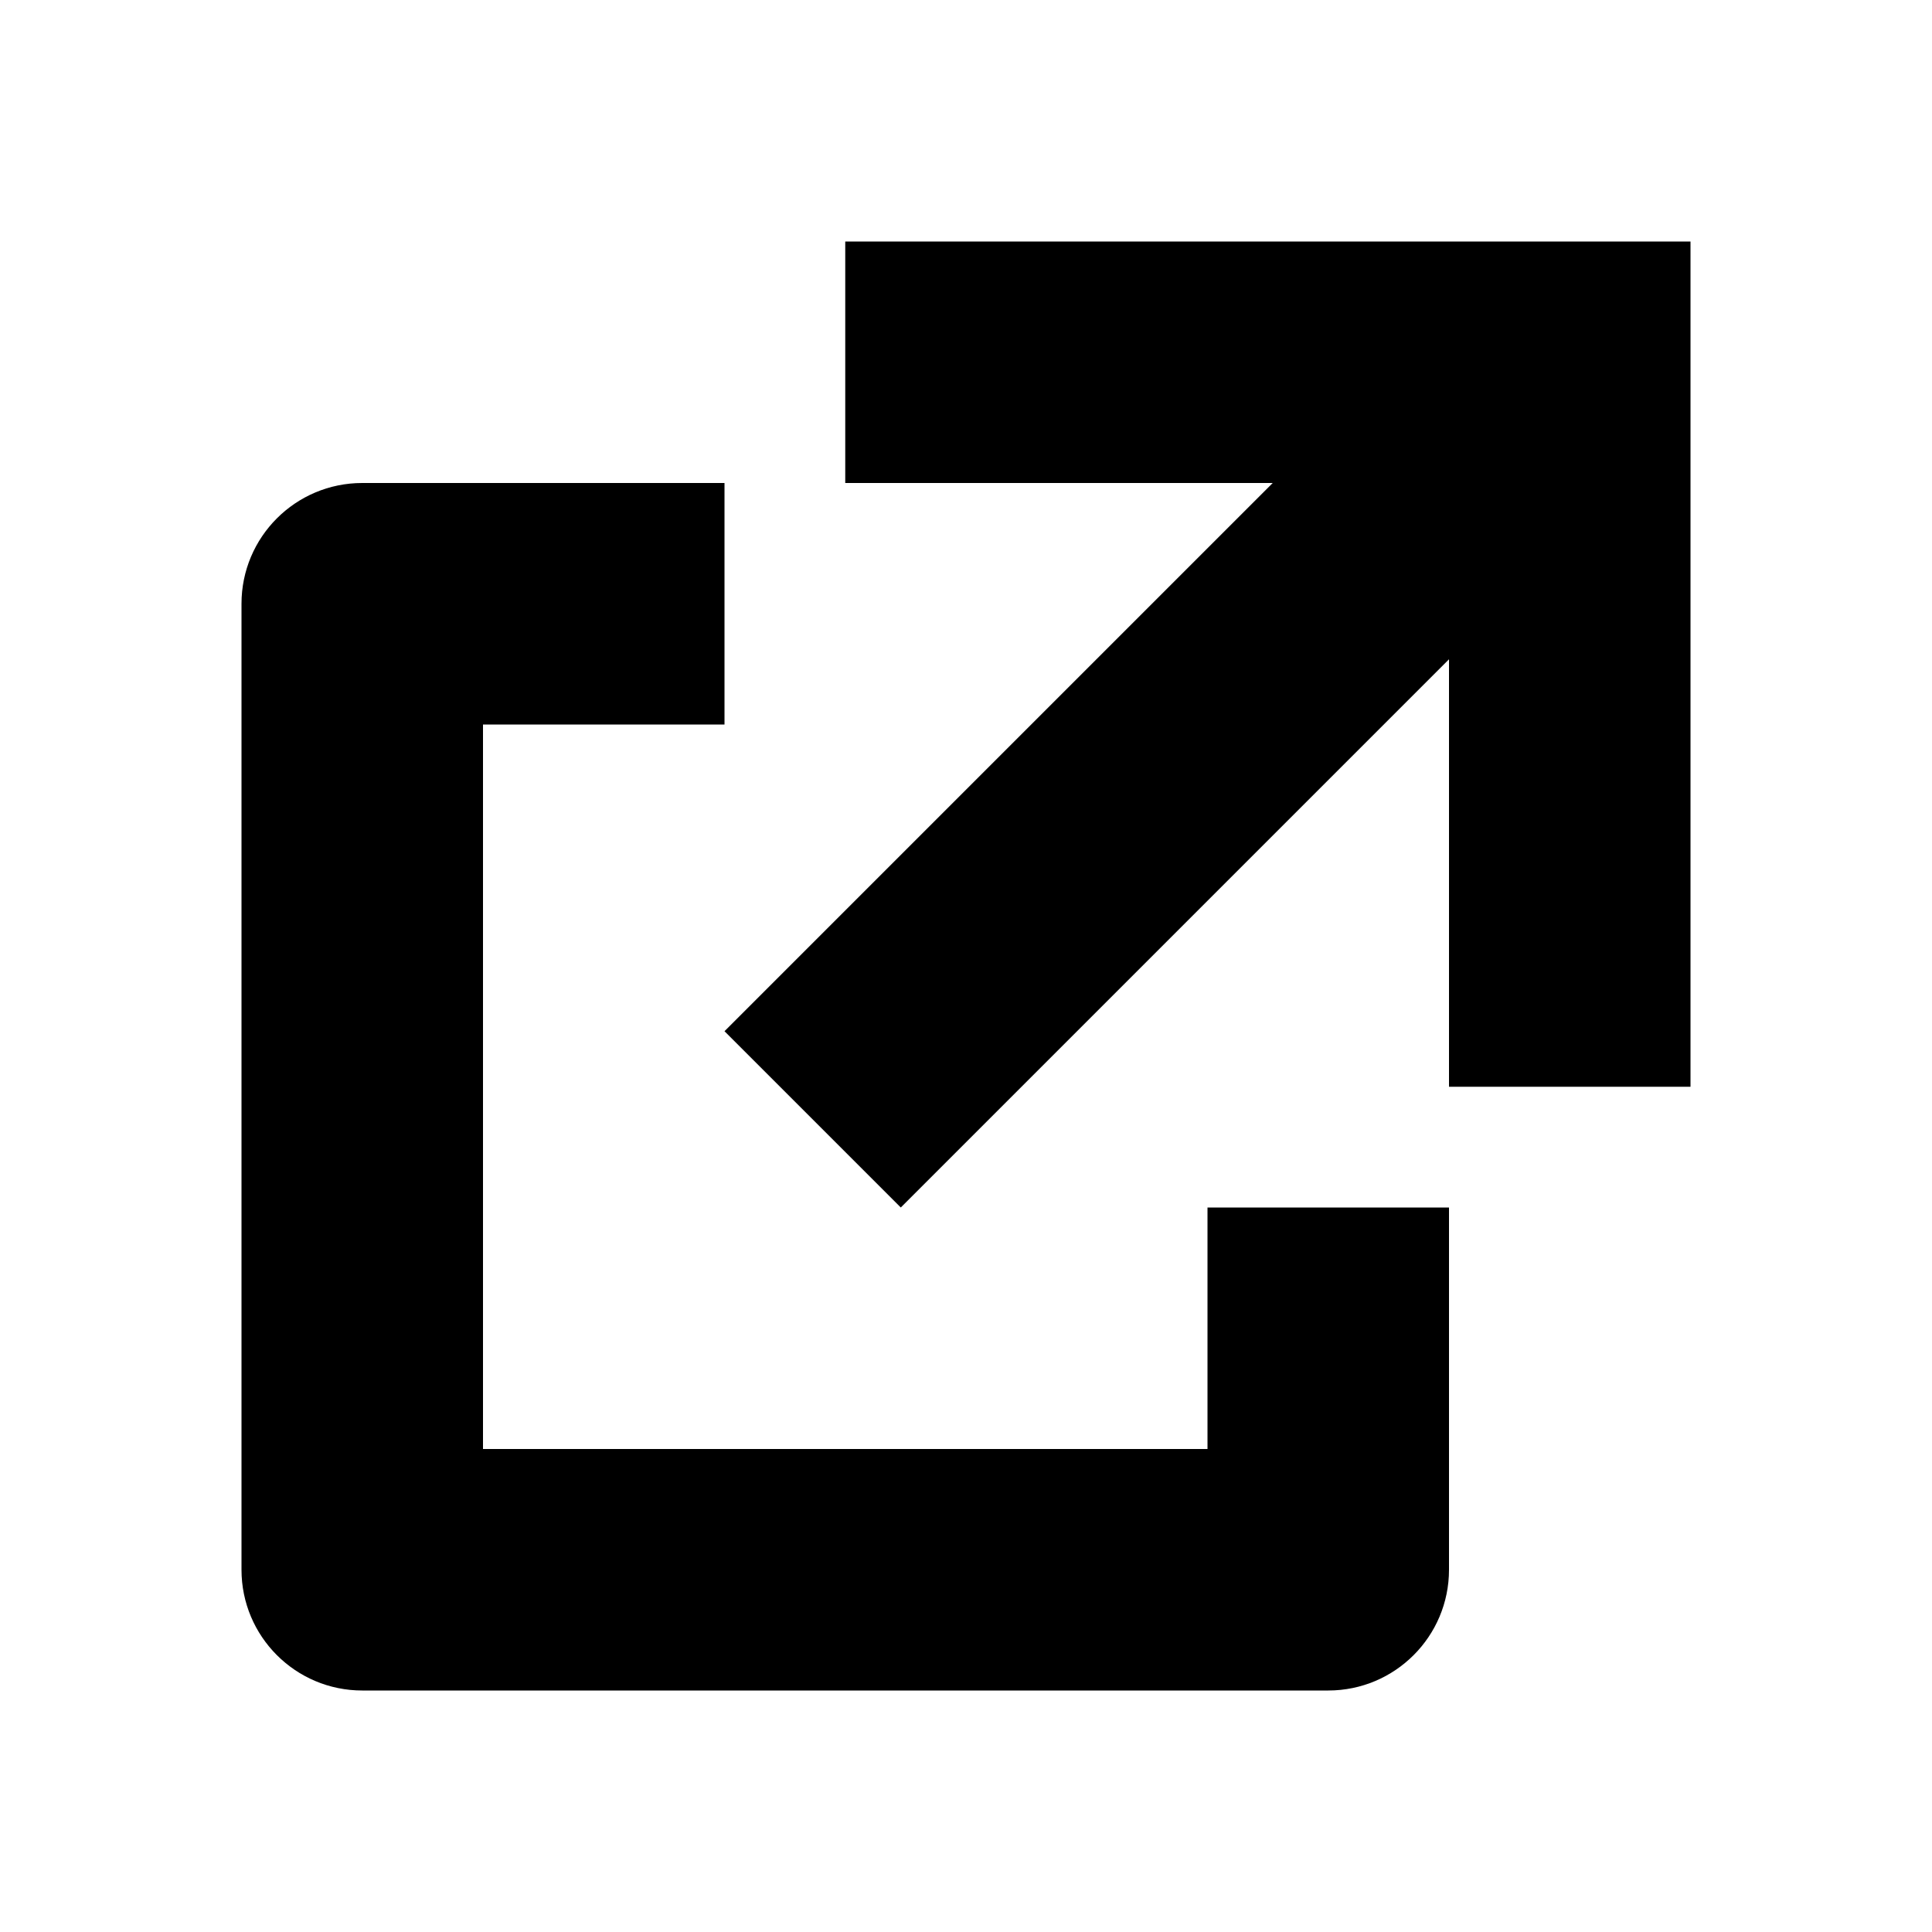
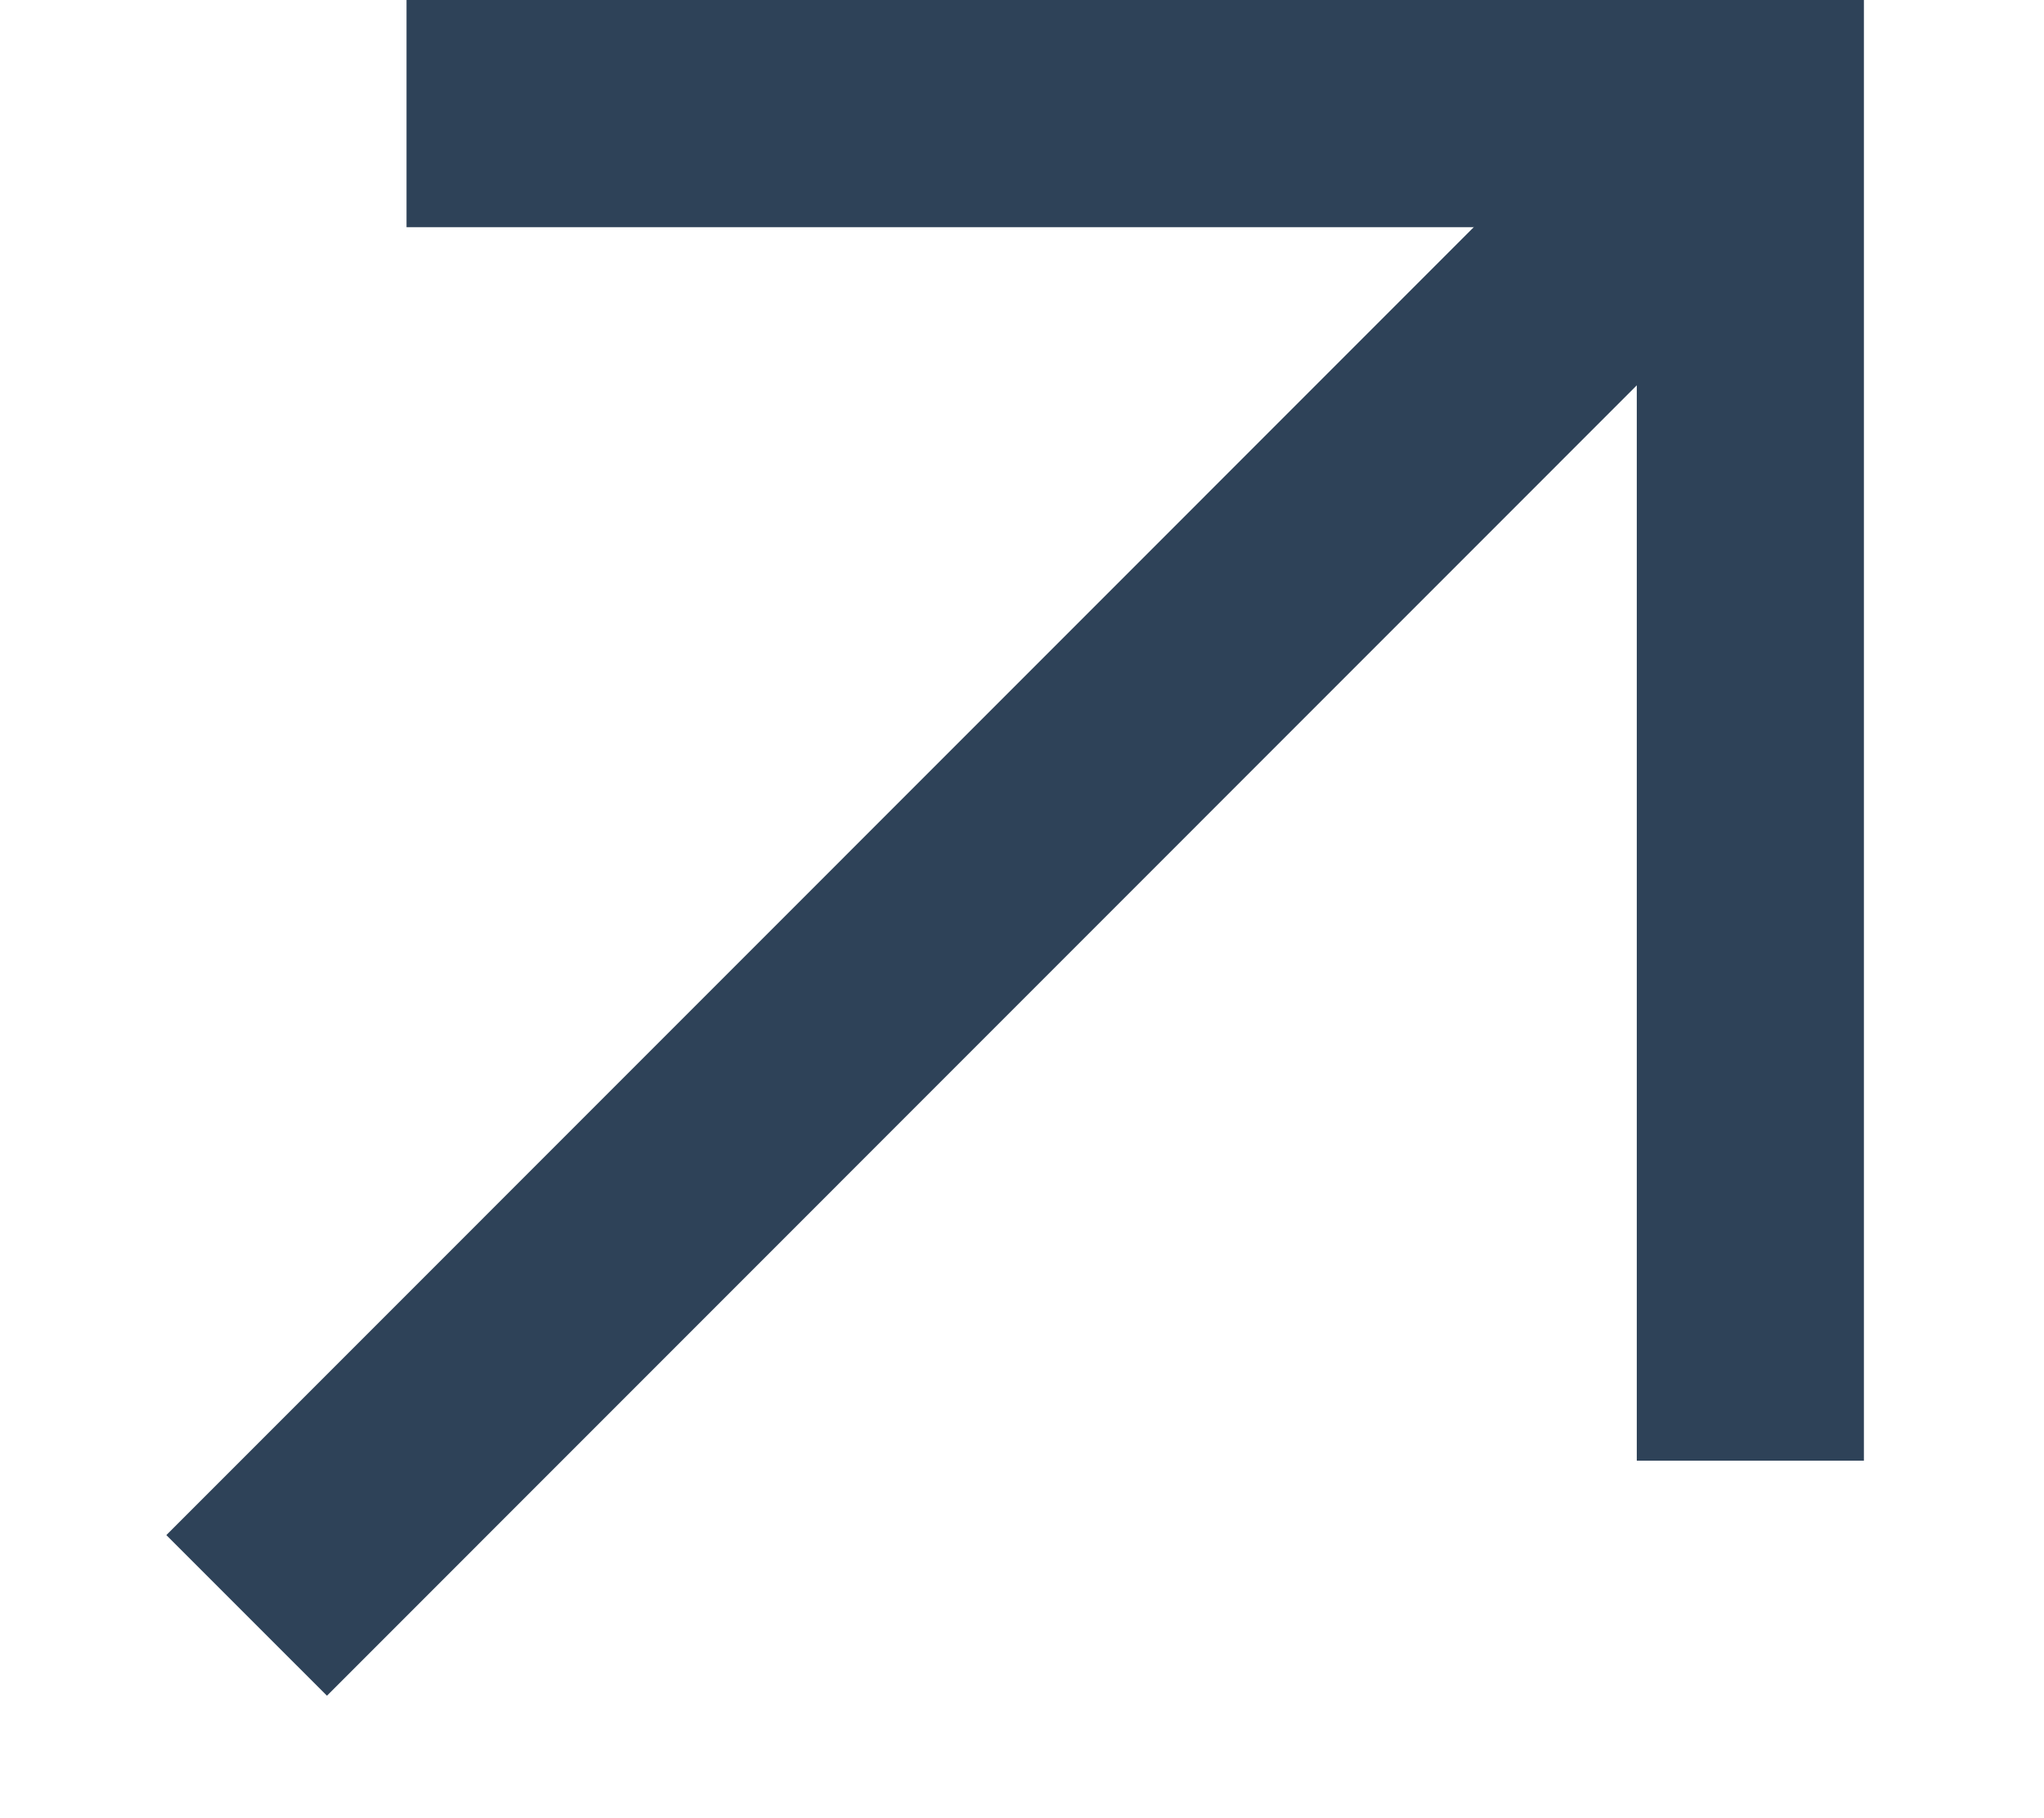
- <svg xmlns="http://www.w3.org/2000/svg" width="16" height="16" viewBox="0 0 16 16">
-   <g id="assets">
-     <path d="M10,12H4V6H6V4H3A1,1,0,0,0,2,5v8a1,1,0,0,0,1,1h8a1,1,0,0,0,1-1V10H10Z" />
-     <polygon points="12 2 7 2 7 3.46 7 4 10.54 4 6 8.54 7.46 10 12 5.46 12 9 12.54 9 14 9 14 4 14 2 12 2" />
+ <svg xmlns="http://www.w3.org/2000/svg" width="9px" height="8px" viewBox="0 0 9 8" version="1.1">
+   <defs />
+   <g id="Specifications" stroke="none" stroke-width="1" fill="none" fill-rule="evenodd">
+     <g id="Sidenav-examples" transform="translate(-730, -670)" stroke="#2E4258">
+       <g id="Dark-blue-side-nav---favorites-Copy-2" transform="translate(483, 165)">
+         <g id="hig-web-light/component/globalnav/sidenav/externallink" transform="translate(16, 498)">
+           <g id="icon-external-link" transform="translate(231, 7)">
+             <polyline id="Stroke-1" points="7.707 6.43 7.707 0.5 1.79 0.5" />
+             <path d="M1.086,7.111 L7.686,0.51" id="Stroke-3" />
+           </g>
+         </g>
+       </g>
+     </g>
  </g>
</svg>
